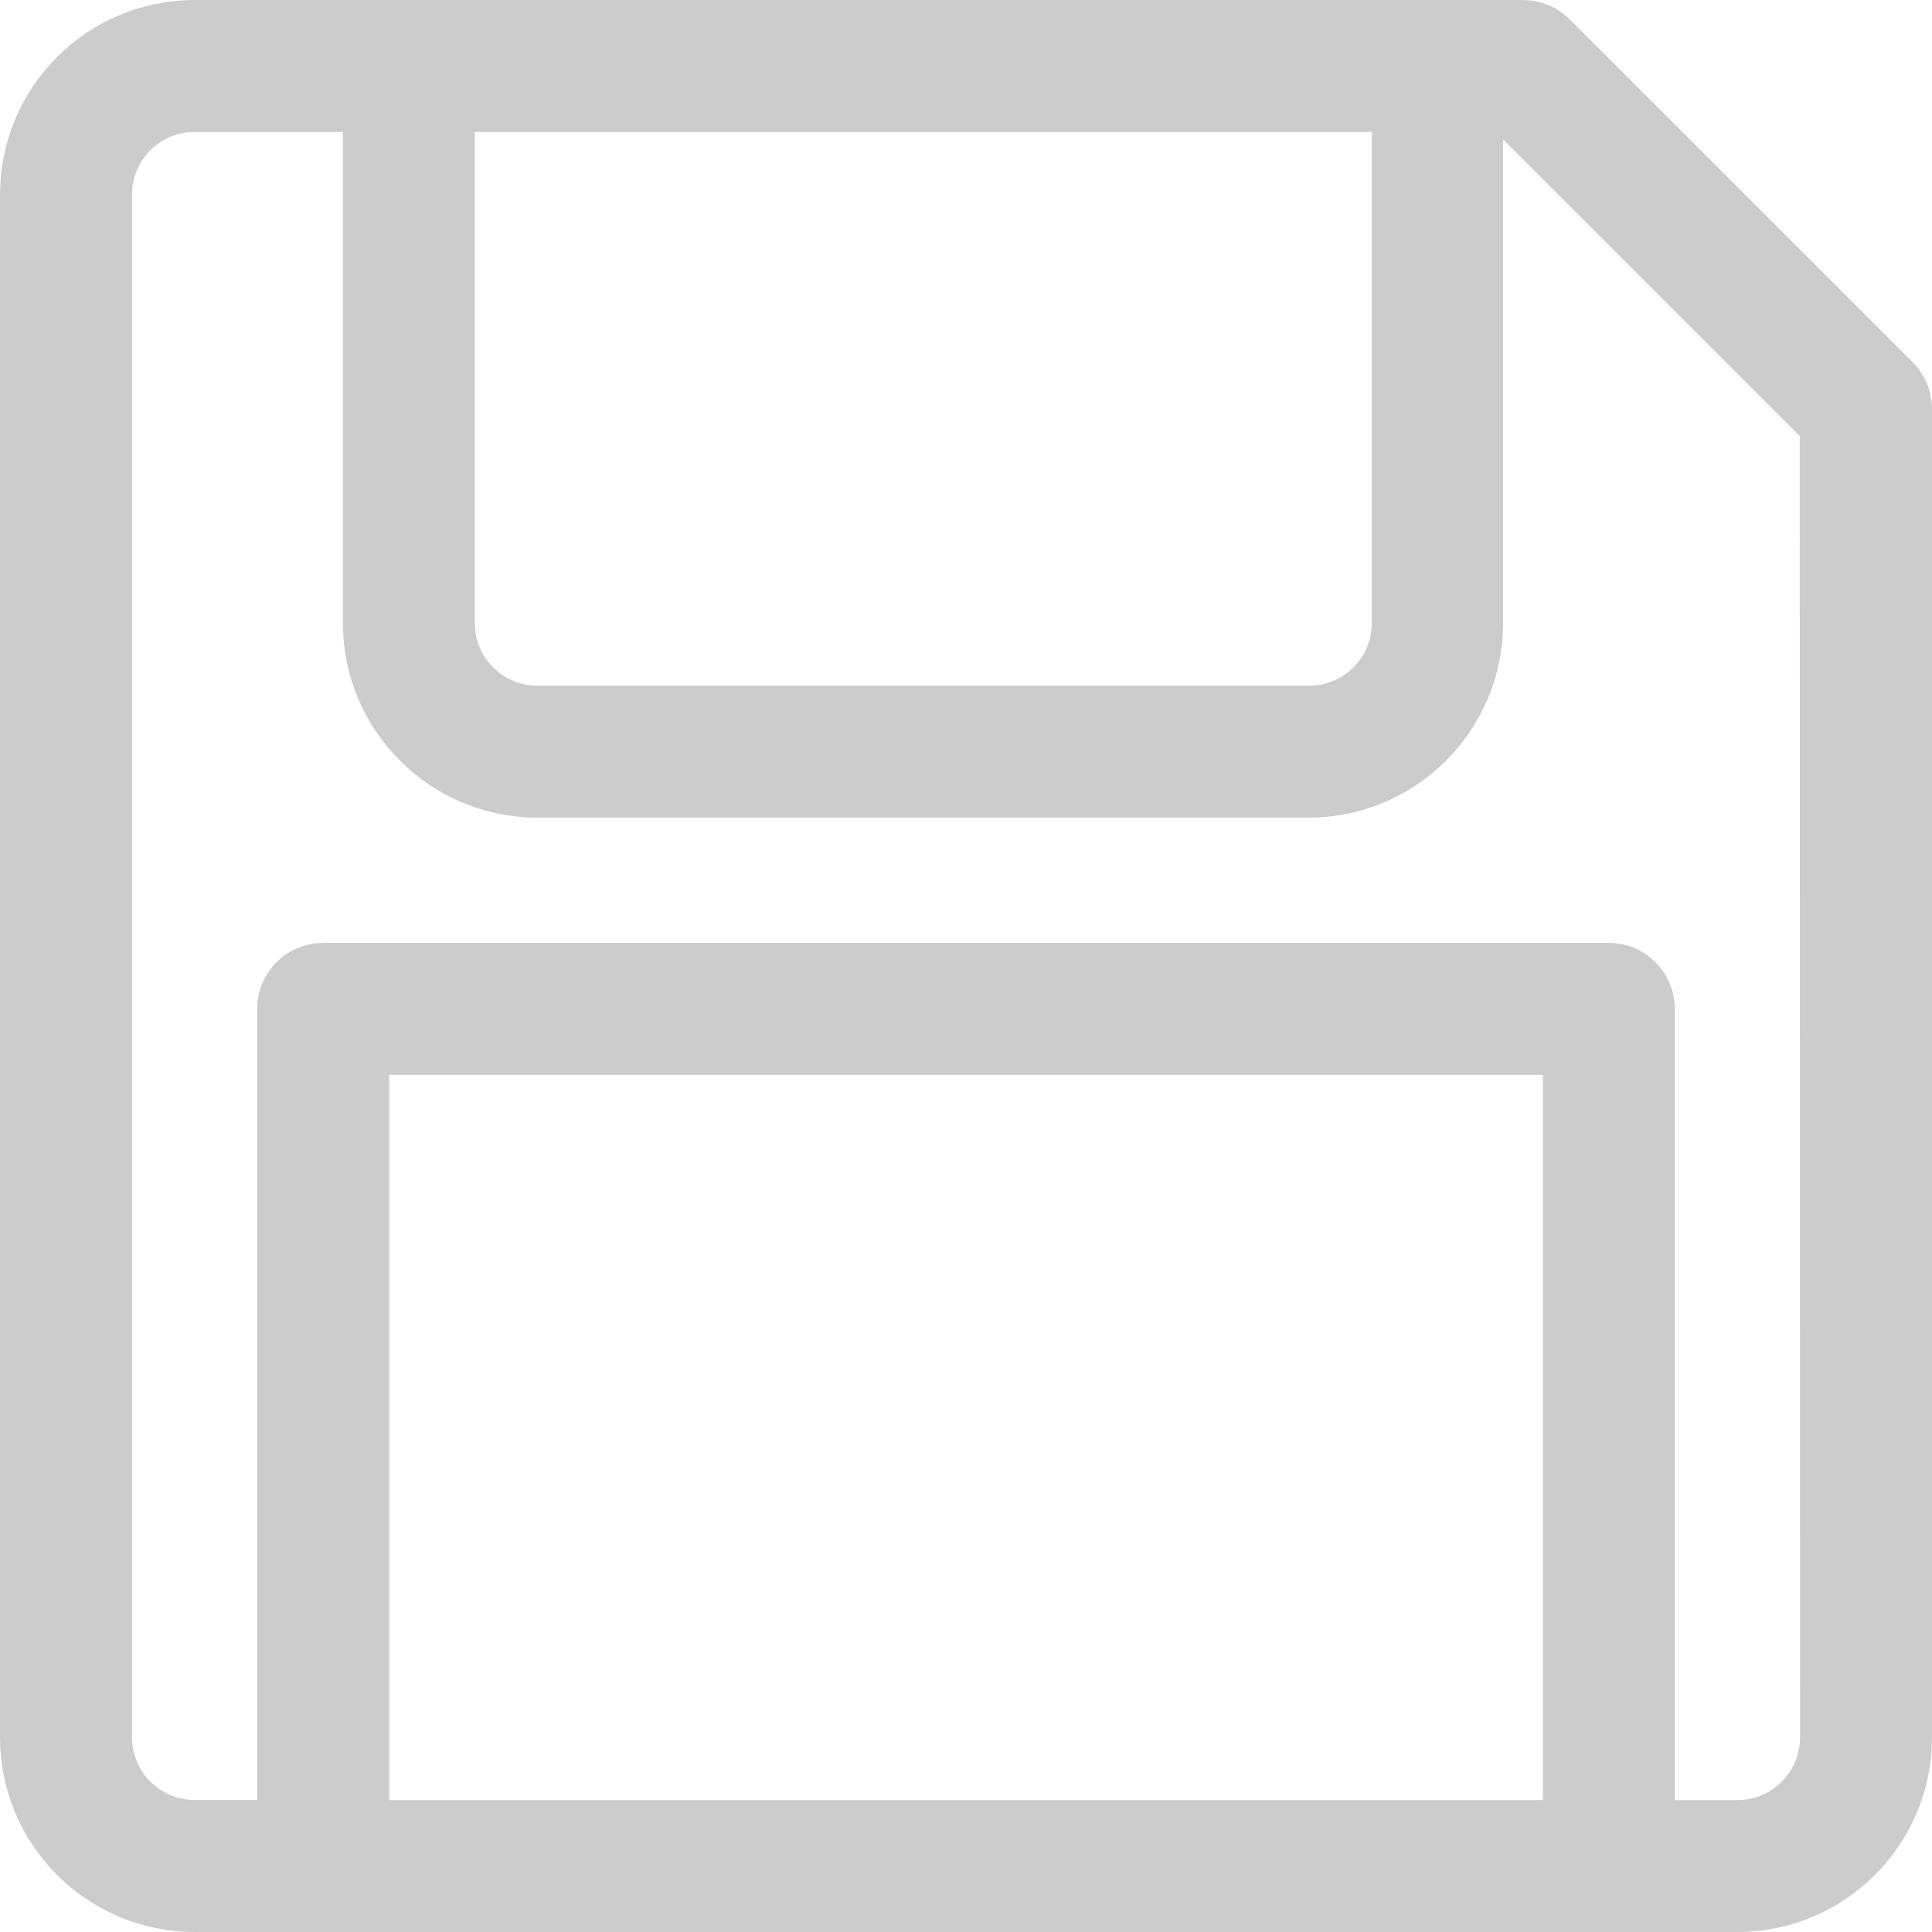
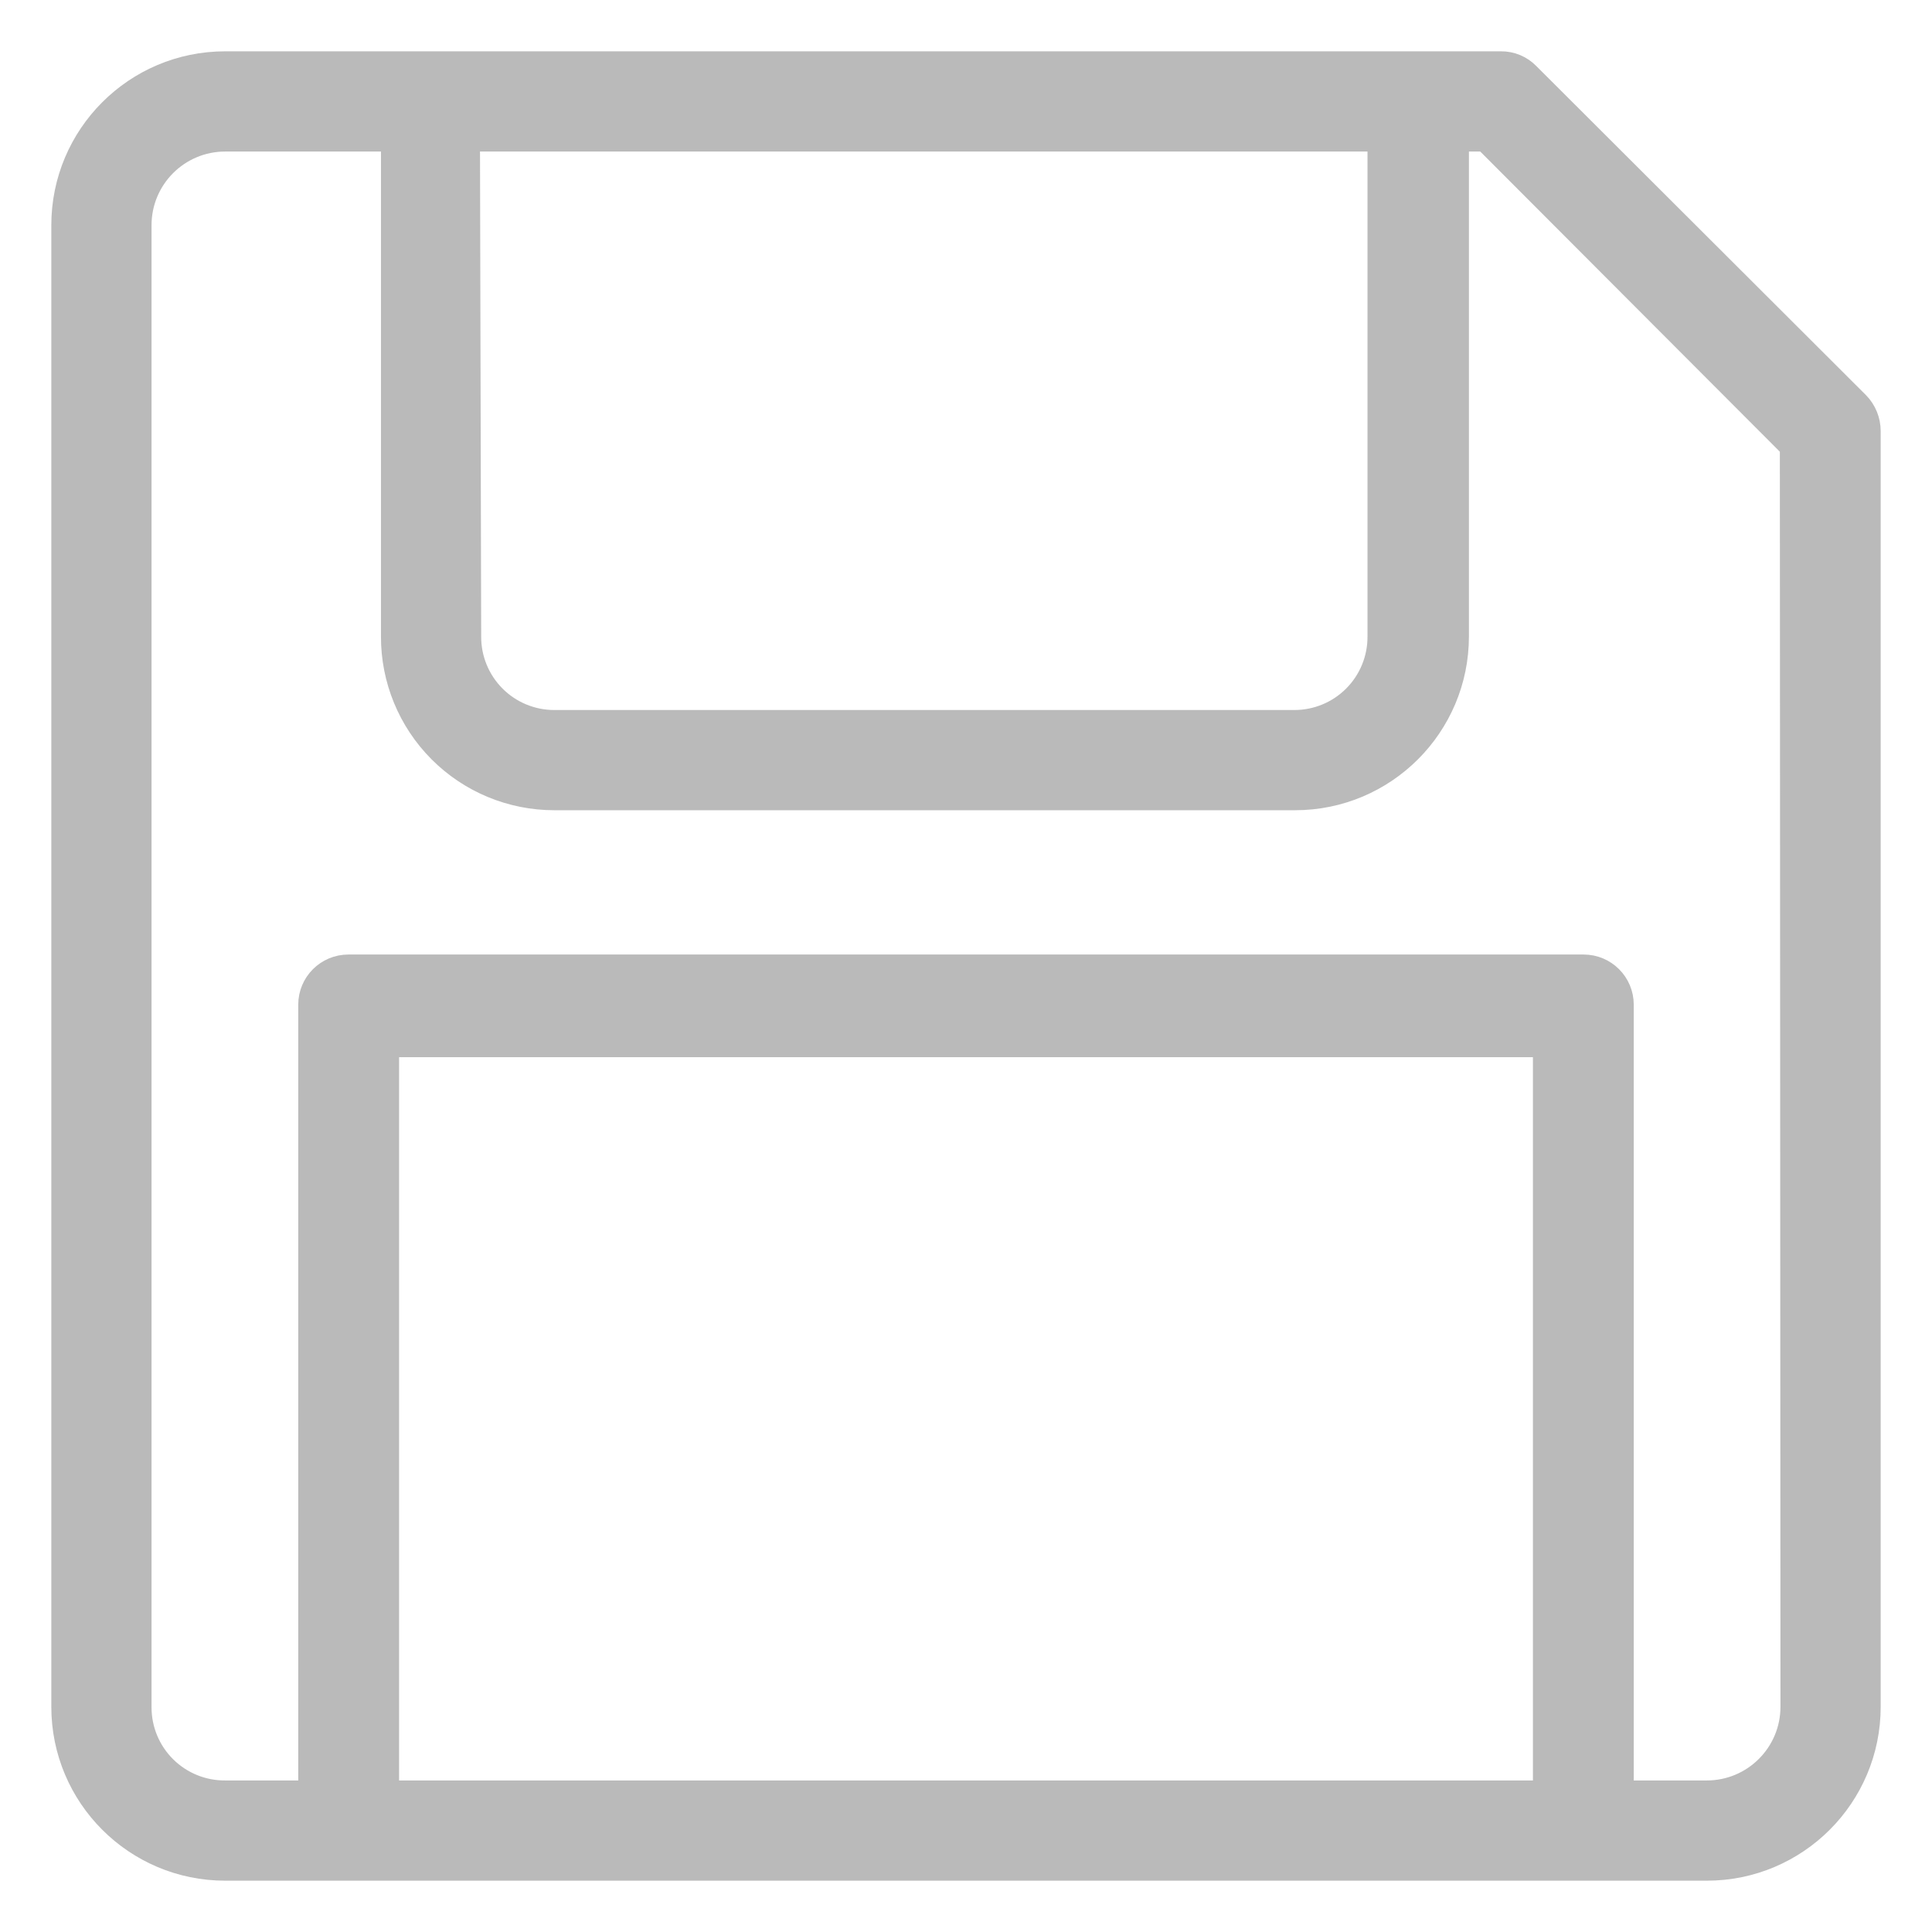
- <svg xmlns="http://www.w3.org/2000/svg" width="20.892" height="20.892" viewBox="0 0 20.892 20.892">
-   <g id="save" transform="translate(0.25 0.25)">
+ <svg xmlns="http://www.w3.org/2000/svg" id="Layer_1" data-name="Layer 1" viewBox="0 0 32 32">
+   <defs>
+     <style>.cls-1{fill:#bababa;stroke:#bababa;stroke-width:0.3px;}</style>
+   </defs>
+   <g id="save">
    <g id="Group_2079" data-name="Group 2079">
-       <path id="Path_556" data-name="Path 556" d="M20.256,3.843,16.548.136A.463.463,0,0,0,16.221,0H1.854A1.856,1.856,0,0,0,0,1.854V18.538a1.856,1.856,0,0,0,1.854,1.854H18.538a1.856,1.856,0,0,0,1.854-1.854V4.171A.463.463,0,0,0,20.256,3.843ZM4.634.927h10.2V6.488a.928.928,0,0,1-.927.927H5.561a.928.928,0,0,1-.927-.927Zm12.05,18.538H3.708V11.123H16.684Zm2.781-.927a.928.928,0,0,1-.927.927h-.927V10.659a.463.463,0,0,0-.463-.463H3.244a.463.463,0,0,0-.463.463v8.805H1.854a.928.928,0,0,1-.927-.927V1.854A.928.928,0,0,1,1.854.927H3.708V6.488A1.856,1.856,0,0,0,5.561,8.342H13.9a1.856,1.856,0,0,0,1.854-1.854V.927h.272l3.436,3.436Z" fill="#ccc" stroke="#ccc" stroke-width="0.5" />
+       <path id="Path_556" data-name="Path 556" class="cls-1" d="M30.8,6.65,25.34,1.2a.66.66,0,0,0-.48-.2H3.73A2.73,2.73,0,0,0,1,3.73V28.27A2.73,2.73,0,0,0,3.73,31H28.27A2.73,2.73,0,0,0,31,28.27V7.14A.7.7,0,0,0,30.8,6.65Zm-23-4.29h15v8.18a1.36,1.36,0,0,1-1.36,1.37H9.18a1.36,1.36,0,0,1-1.36-1.37ZM25.54,29.64H6.46V17.36H25.54Zm4.1-1.37a1.37,1.37,0,0,1-1.37,1.37H26.91v-13a.68.68,0,0,0-.68-.68H5.77a.68.68,0,0,0-.68.68h0v13H3.73a1.36,1.36,0,0,1-1.37-1.36V3.73A1.37,1.37,0,0,1,3.73,2.36H6.46v8.18a2.72,2.72,0,0,0,2.72,2.73H21.45a2.73,2.73,0,0,0,2.73-2.73V2.36h.4l5.05,5.06Z" />
    </g>
  </g>
</svg>
